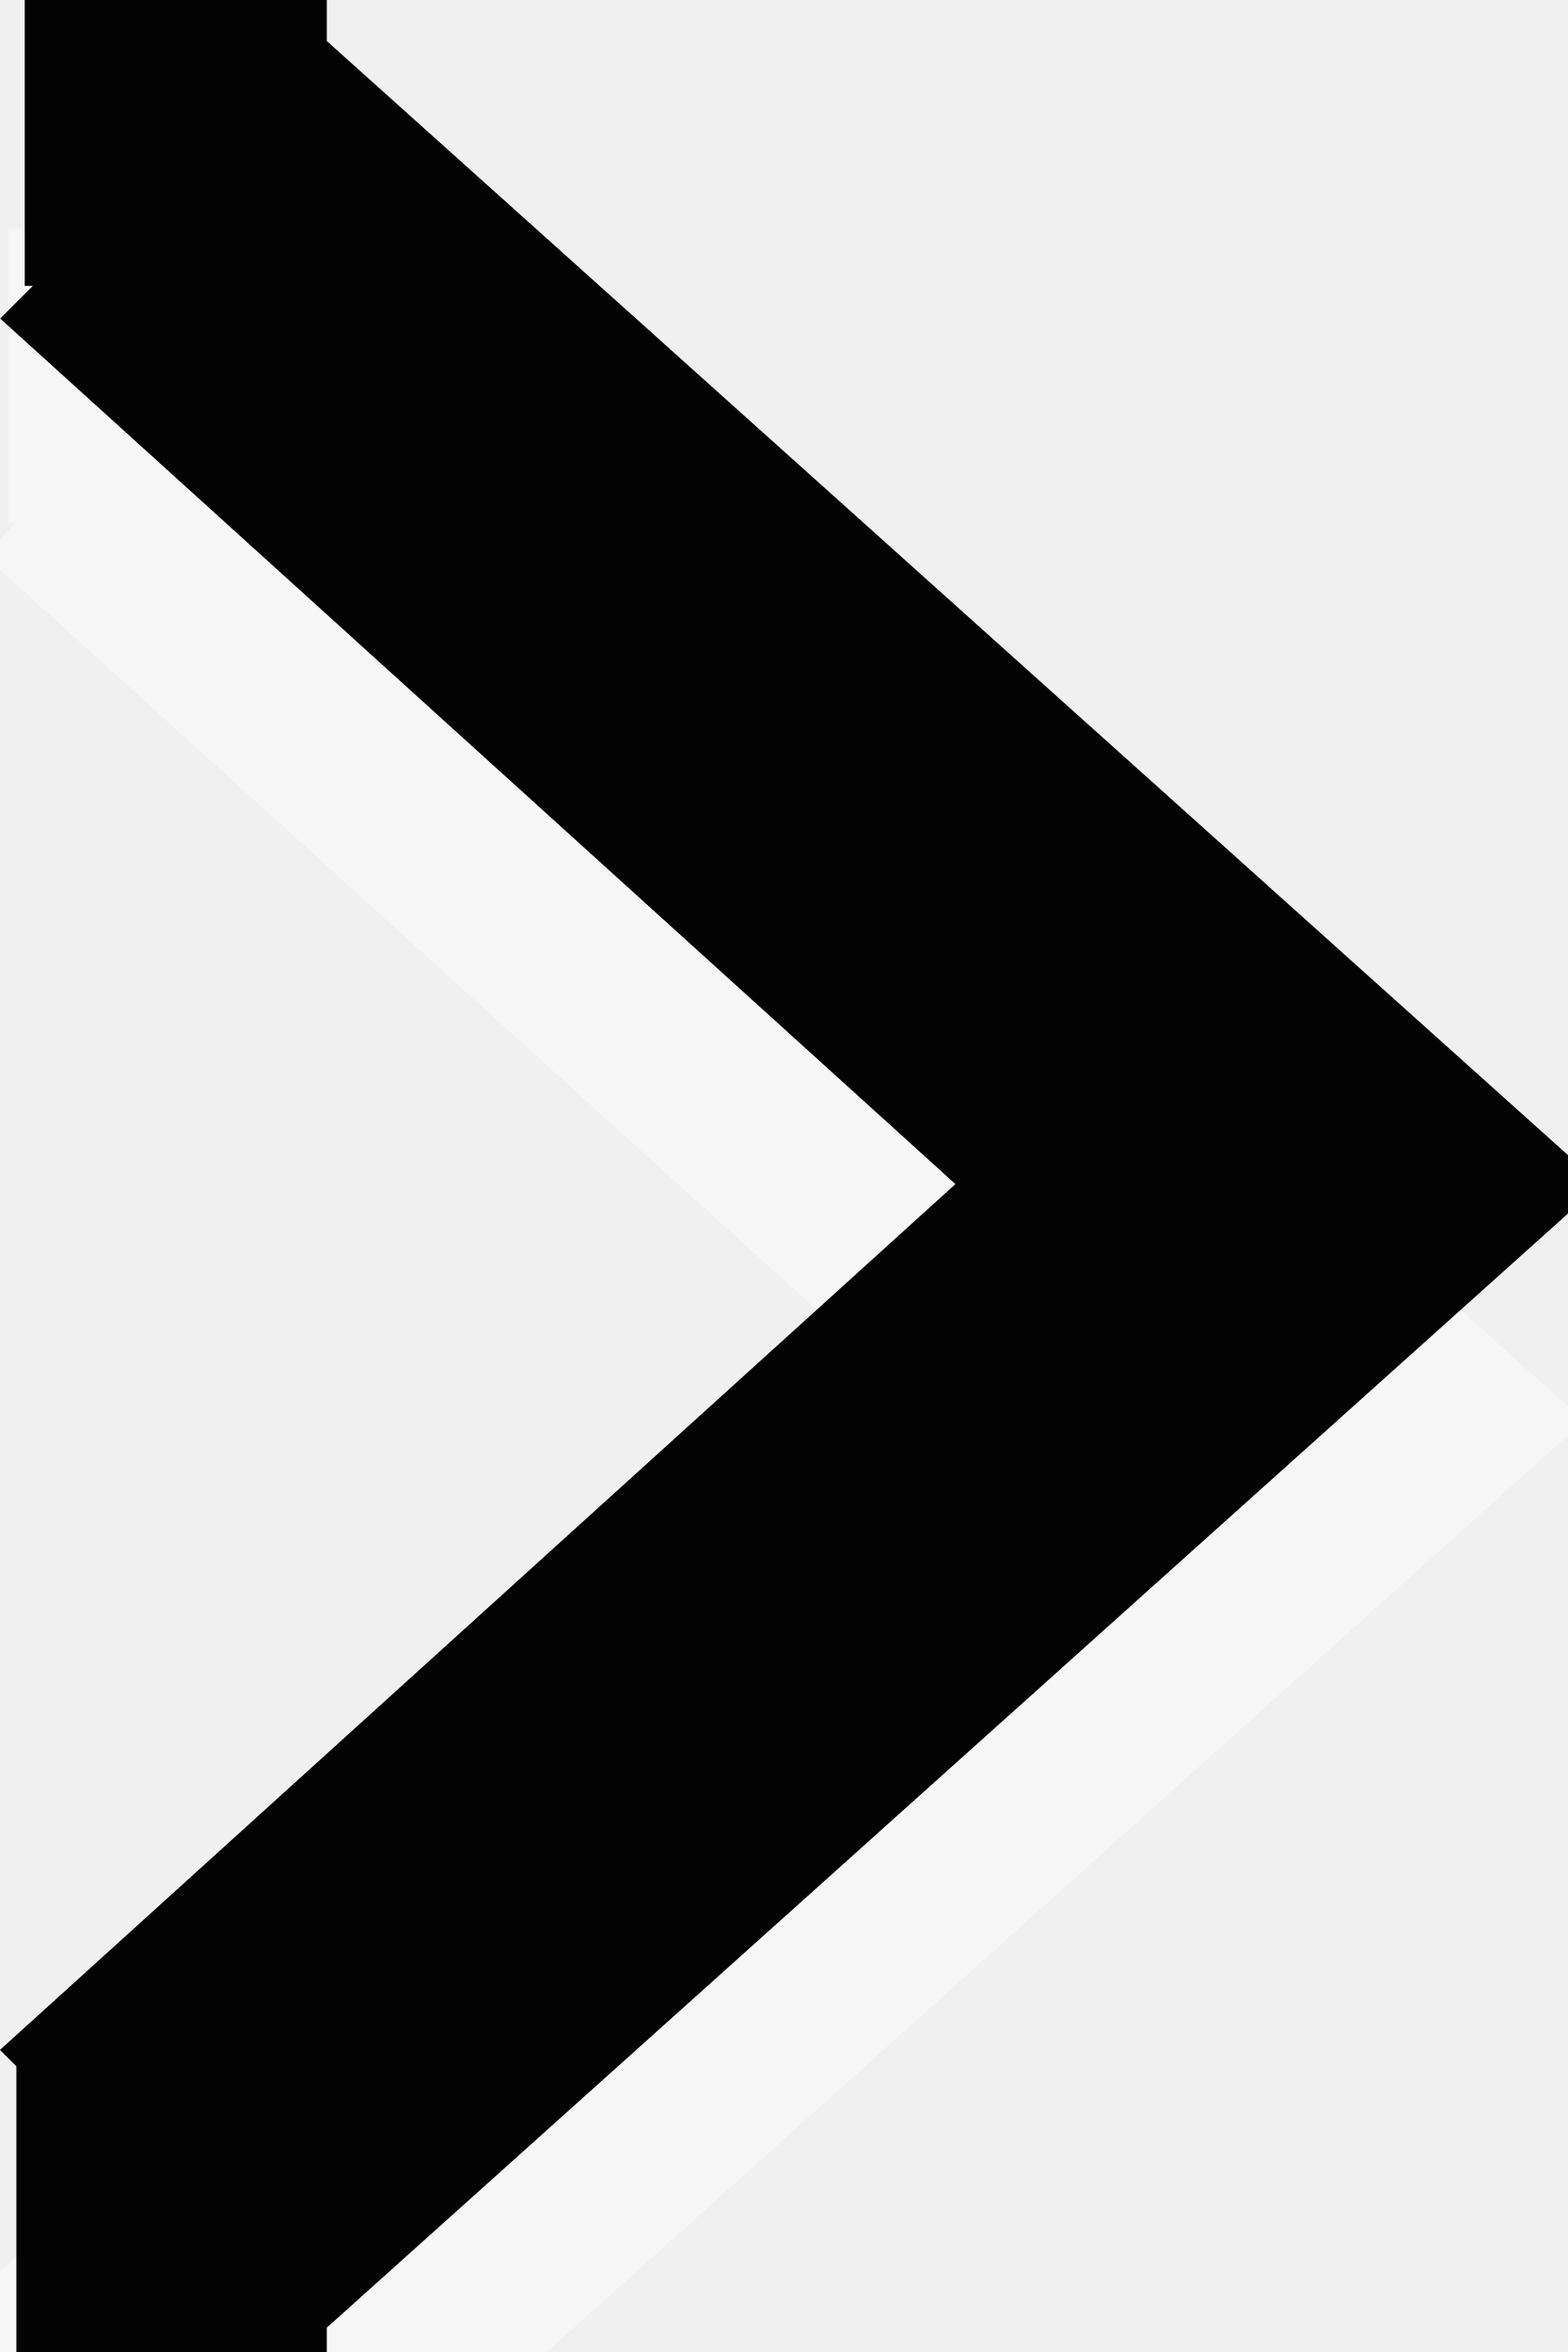
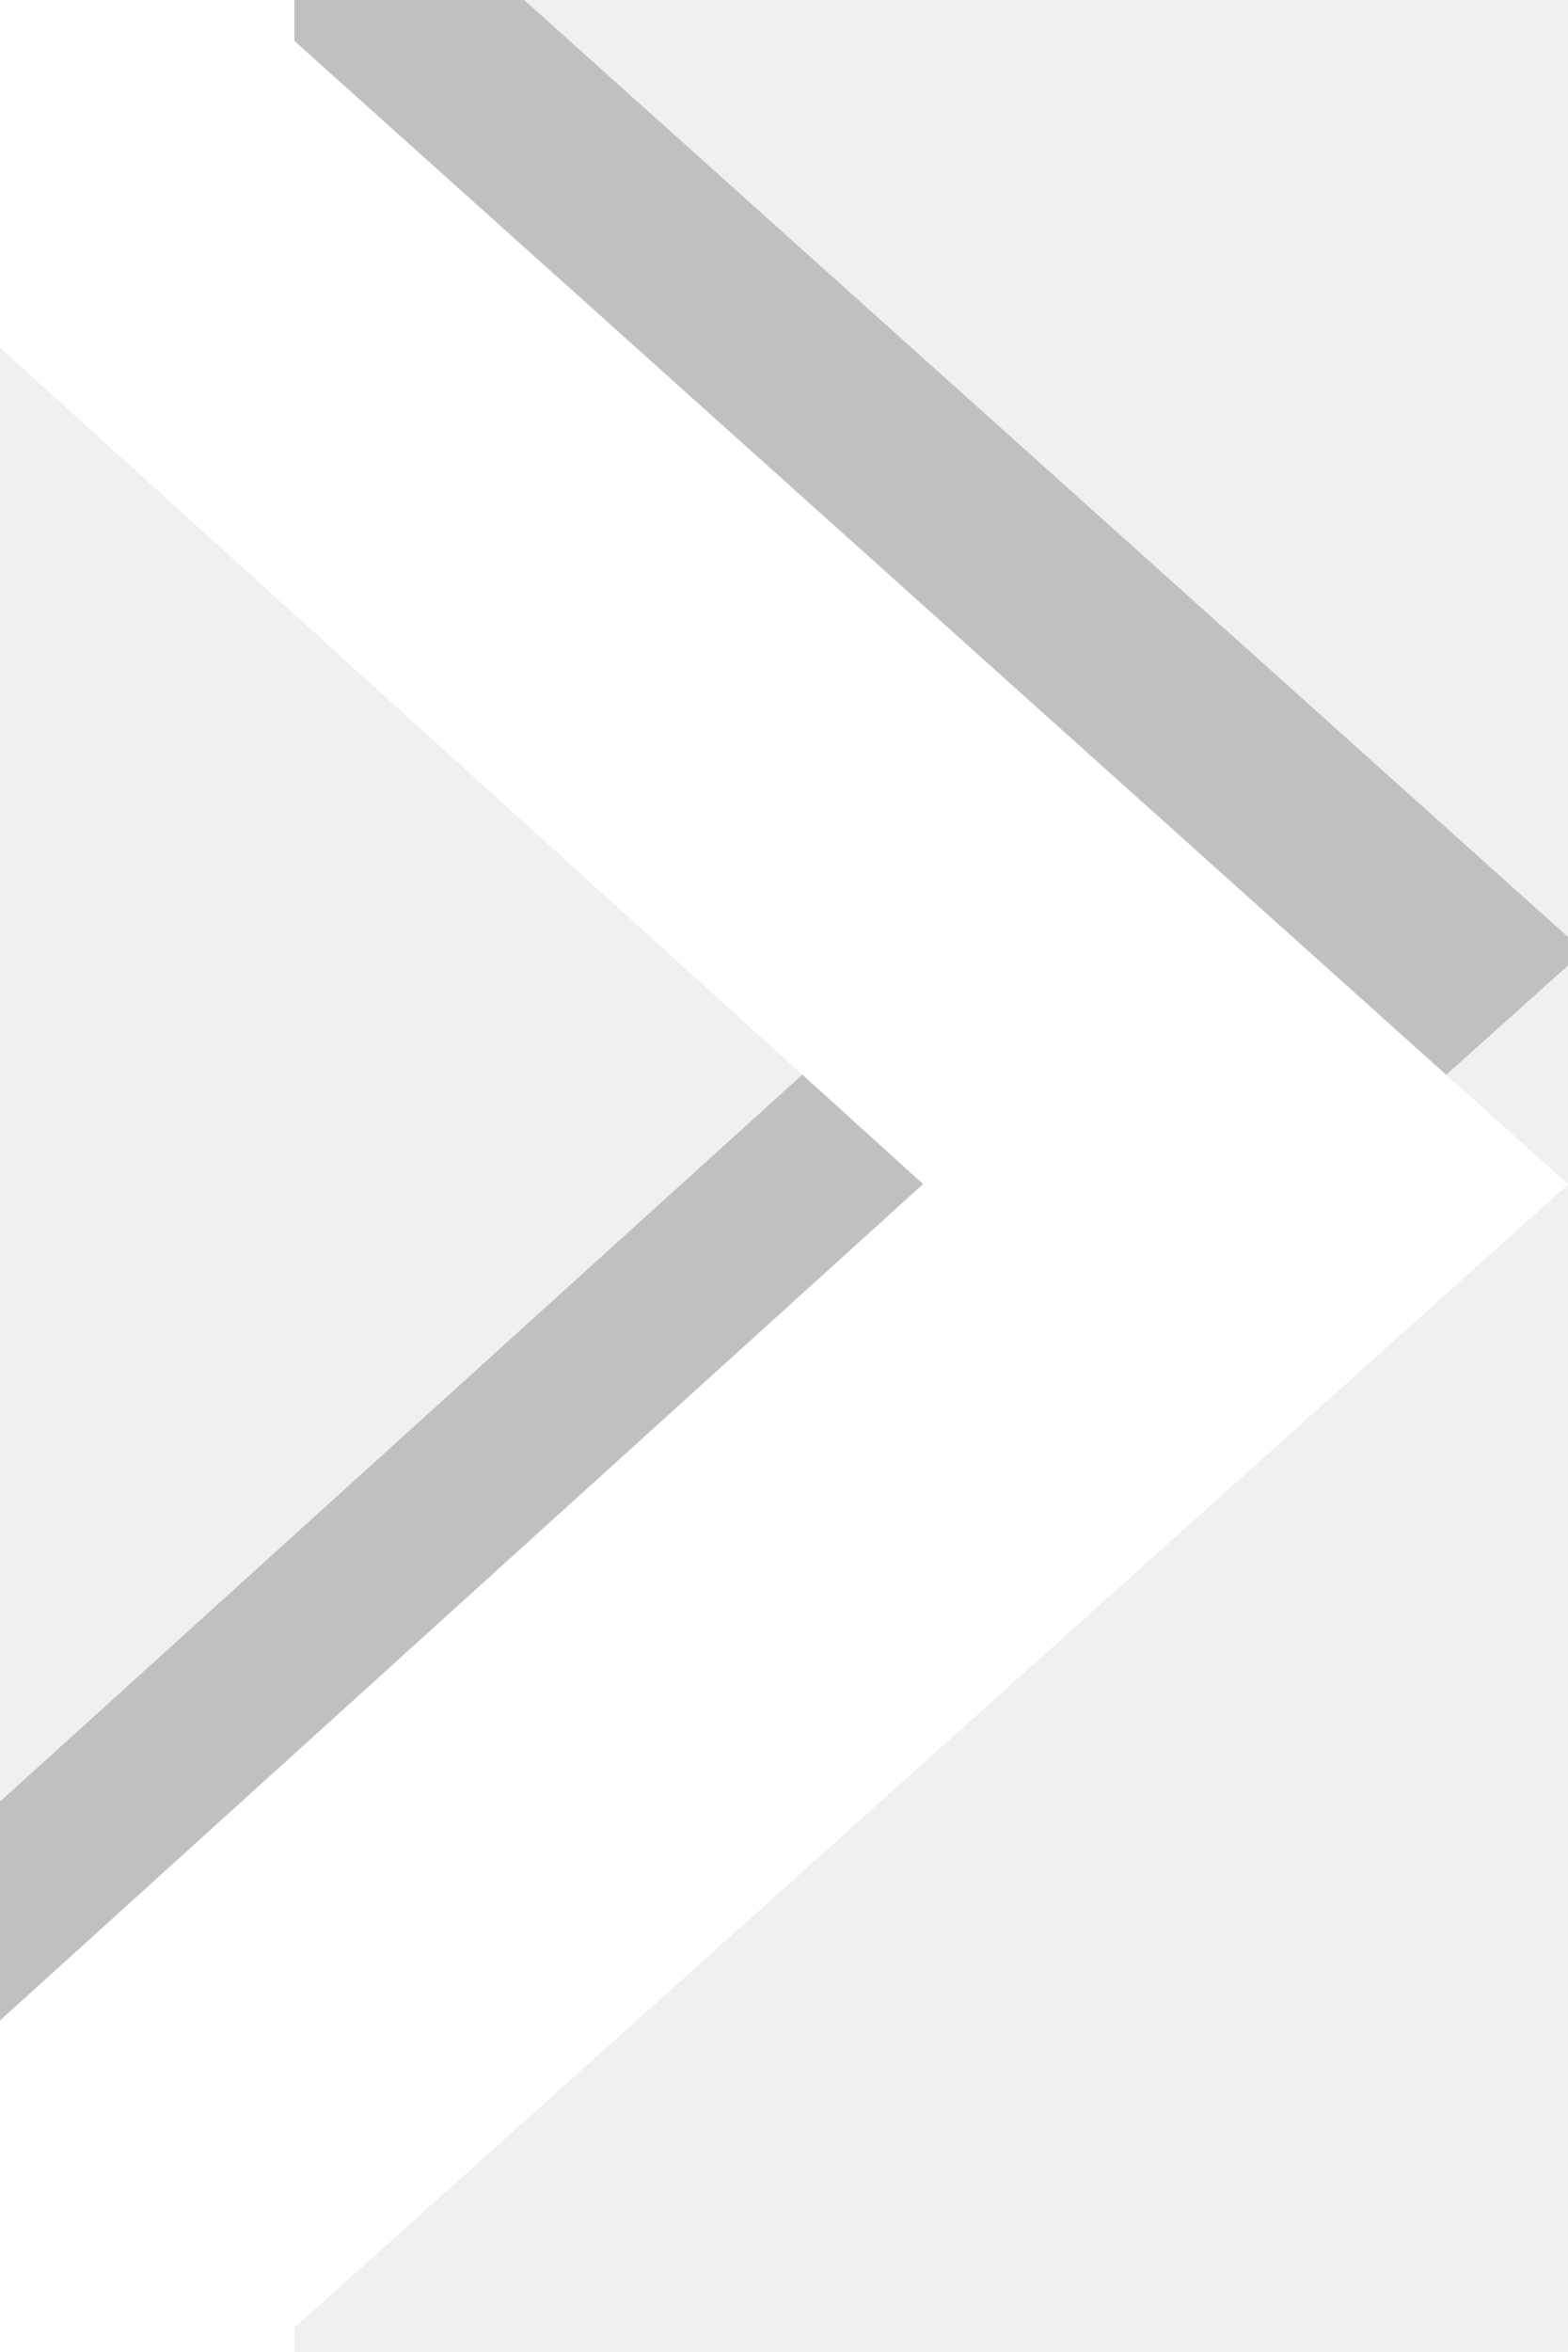
<svg xmlns="http://www.w3.org/2000/svg" xmlns:xlink="http://www.w3.org/1999/xlink" width="6" height="9" id="svg2" version="1.1">
  <defs id="defs4">
    <linearGradient id="linearGradient3803">
      <stop style="stop-color:#555555;stop-opacity:1;" offset="0" id="stop3805" />
      <stop style="stop-color:#555555;stop-opacity:1;" offset="1" id="stop3807" />
    </linearGradient>
    <linearGradient id="linearGradient3776">
      <stop style="stop-color:#060606;stop-opacity:1;" offset="0" id="stop3778" />
      <stop style="stop-color:#161616;stop-opacity:1;" offset="1" id="stop3780" />
    </linearGradient>
    <linearGradient xlink:href="#linearGradient3803-4" id="linearGradient3809-9" x1="6" y1="1047.362" x2="6" y2="1051.362" gradientUnits="userSpaceOnUse" gradientTransform="matrix(1.251386,0,0,1.673607,-1.131239,-707.6573)" />
    <linearGradient id="linearGradient3803-4">
      <stop style="stop-color:#030303;stop-opacity:1;" offset="0" id="stop3805-9" />
      <stop style="stop-color:#0e0e0e;stop-opacity:1;" offset="1" id="stop3807-1" />
    </linearGradient>
    <linearGradient xlink:href="#linearGradient3803-7" id="linearGradient3872-4" gradientUnits="userSpaceOnUse" gradientTransform="matrix(1.116187,0,0,1.374516,-0.5228407,-393.5688)" x1="6" y1="1047.362" x2="6" y2="1051.362" />
    <linearGradient id="linearGradient3803-7">
      <stop style="stop-color:#555555;stop-opacity:1;" offset="0" id="stop3805-2" />
      <stop style="stop-color:#555555;stop-opacity:1;" offset="1" id="stop3807-3" />
    </linearGradient>
    <clipPath clipPathUnits="userSpaceOnUse" id="clipPath3795">
      <path style="opacity:0.3;fill:#0e0e0e;fill-opacity:1;stroke:#0e0e0e;stroke-width:0.641;stroke-linecap:butt;stroke-linejoin:round;stroke-miterlimit:4;stroke-opacity:1;stroke-dasharray:none;stroke-dashoffset:0" d="m -10.029,1047.907 4.132,3.679 1.027,-0.92 -3.08,-2.76 3.08,-2.76 -1.027,-0.92 -4.132,3.679 z" id="path3797" />
    </clipPath>
  </defs>
  <g transform="translate(0,-1043.362)" id="layer1">
-     <path style="opacity:0.4;fill:#ffffff;fill-opacity:1;stroke:#555555;stroke-width:0;stroke-linecap:butt;stroke-linejoin:round;stroke-miterlimit:4;stroke-opacity:1;stroke-dasharray:none;stroke-dashoffset:0" d="m -0.062,1052.112 0.062,0.062 0,1.125 1.188,0 0,-0.125 4.875,-4.375 -4.875,-4.375 0,-0.188 -1.156,0 0,1.125 0.031,0 -0.125,0.125 3.656,3.312 -3.656,3.312 z" id="rect3757-41" />
+     <path style="opacity:0.2;fill:#000000;fill-opacity:1;stroke:#555555;stroke-width:0;stroke-linecap:butt;stroke-linejoin:round;stroke-miterlimit:4;stroke-opacity:1;stroke-dasharray:none;stroke-dashoffset:0" d="m -0.062,1050.315 0.062,0.062 0,1.125 1.187,0 0,-0.125 4.875,-4.375 -4.875,-4.375 0,-0.188 -1.156,0 0,1.125 0.031,0 -0.125,0.125 3.656,3.312 -3.656,3.312 z" id="rect3757-41" />
    <path style="opacity:0.26;fill:#000000;fill-opacity:1;stroke:#555555;stroke-width:0;stroke-linecap:butt;stroke-linejoin:round;stroke-miterlimit:4;stroke-opacity:1;stroke-dasharray:none;stroke-dashoffset:0" d="m -25.069,1041.783 5.607,5.05 1.393,-1.263 -4.179,-3.787 4.179,-3.788 -1.393,-1.263 -5.607,5.051 z" id="rect3757-4" />
    <path style="opacity:0.26;fill:#000000;fill-opacity:1;stroke:#555555;stroke-width:0;stroke-linecap:butt;stroke-linejoin:round;stroke-miterlimit:4;stroke-opacity:1;stroke-dasharray:none;stroke-dashoffset:0" d="m -19.717,1056.284 5.607,5.05 1.393,-1.263 -4.179,-3.787 4.179,-3.788 -1.393,-1.263 -5.607,5.051 z" id="rect3757-8" />
    <path id="path3758" style="fill:none;stroke:#000000;stroke-width:2" d="m -42.73,49.45 100,0 -50,-86.603 -50,86.603 z" />
    <path d="m -42.73,49.45 100,0 -50,-86.603 -50,86.603 z" style="fill:none;stroke:#000000;stroke-width:2" id="path3770" />
    <path id="path3784" style="fill:none;stroke:#000000;stroke-width:2" d="m -42.73,49.45 100,0 -50,-86.603 -50,86.603 z" />
    <path style="opacity:0;fill:none;stroke:#000000;stroke-width:1;stroke-linecap:butt;stroke-linejoin:round;stroke-miterlimit:4;stroke-opacity:0;stroke-dasharray:none;stroke-dashoffset:0" id="path3792" d="M 8.248,10.574 3.365,7.555 -1.891,9.866 -0.529,4.289 -4.351,0.005 1.375,-0.423 4.268,-5.382 6.444,-0.069 12.054,1.15 7.674,4.862 z" transform="translate(0,1039.362)" />
    <path style="opacity:0;fill:none;stroke:#000000;stroke-width:1;stroke-linecap:butt;stroke-linejoin:round;stroke-miterlimit:4;stroke-opacity:0;stroke-dasharray:none;stroke-dashoffset:0" id="path3794" d="M 8.086,6.477 5.069,4.812 1.987,6.354 2.638,2.97 0.219,0.516 3.639,0.089 5.226,-2.97 6.688,0.15 10.088,0.715 7.572,3.07 z" transform="translate(0,1039.362)" />
-     <path style="fill:#030303;fill-opacity:1;stroke:#555555;stroke-width:0;stroke-linecap:butt;stroke-linejoin:round;stroke-miterlimit:4;stroke-opacity:1;stroke-dasharray:none;stroke-dashoffset:0" d="m 7e-4,1051.207 0.062,0.062 0,1.125 1.188,0 0,-0.125 4.875,-4.375 -4.875,-4.375 0,-0.188 -1.156,0 0,1.125 0.031,0 -0.125,0.125 3.656,3.312 L 0,1051.206 z" id="rect3757" />
+     <path style="fill:#ffffff;fill-opacity:1;stroke:#555555;stroke-width:0;stroke-linecap:butt;stroke-linejoin:round;stroke-miterlimit:4;stroke-opacity:1;stroke-dasharray:none;stroke-dashoffset:0" d="m -0.122,1051.207 0.062,0.062 0,1.125 1.187,0 0,-0.125 4.875,-4.375 -4.875,-4.375 0,-0.188 -1.156,0 0,1.125 0.031,0 -0.125,0.125 3.656,3.312 -3.656,3.312 z" id="rect3757" />
  </g>
</svg>
